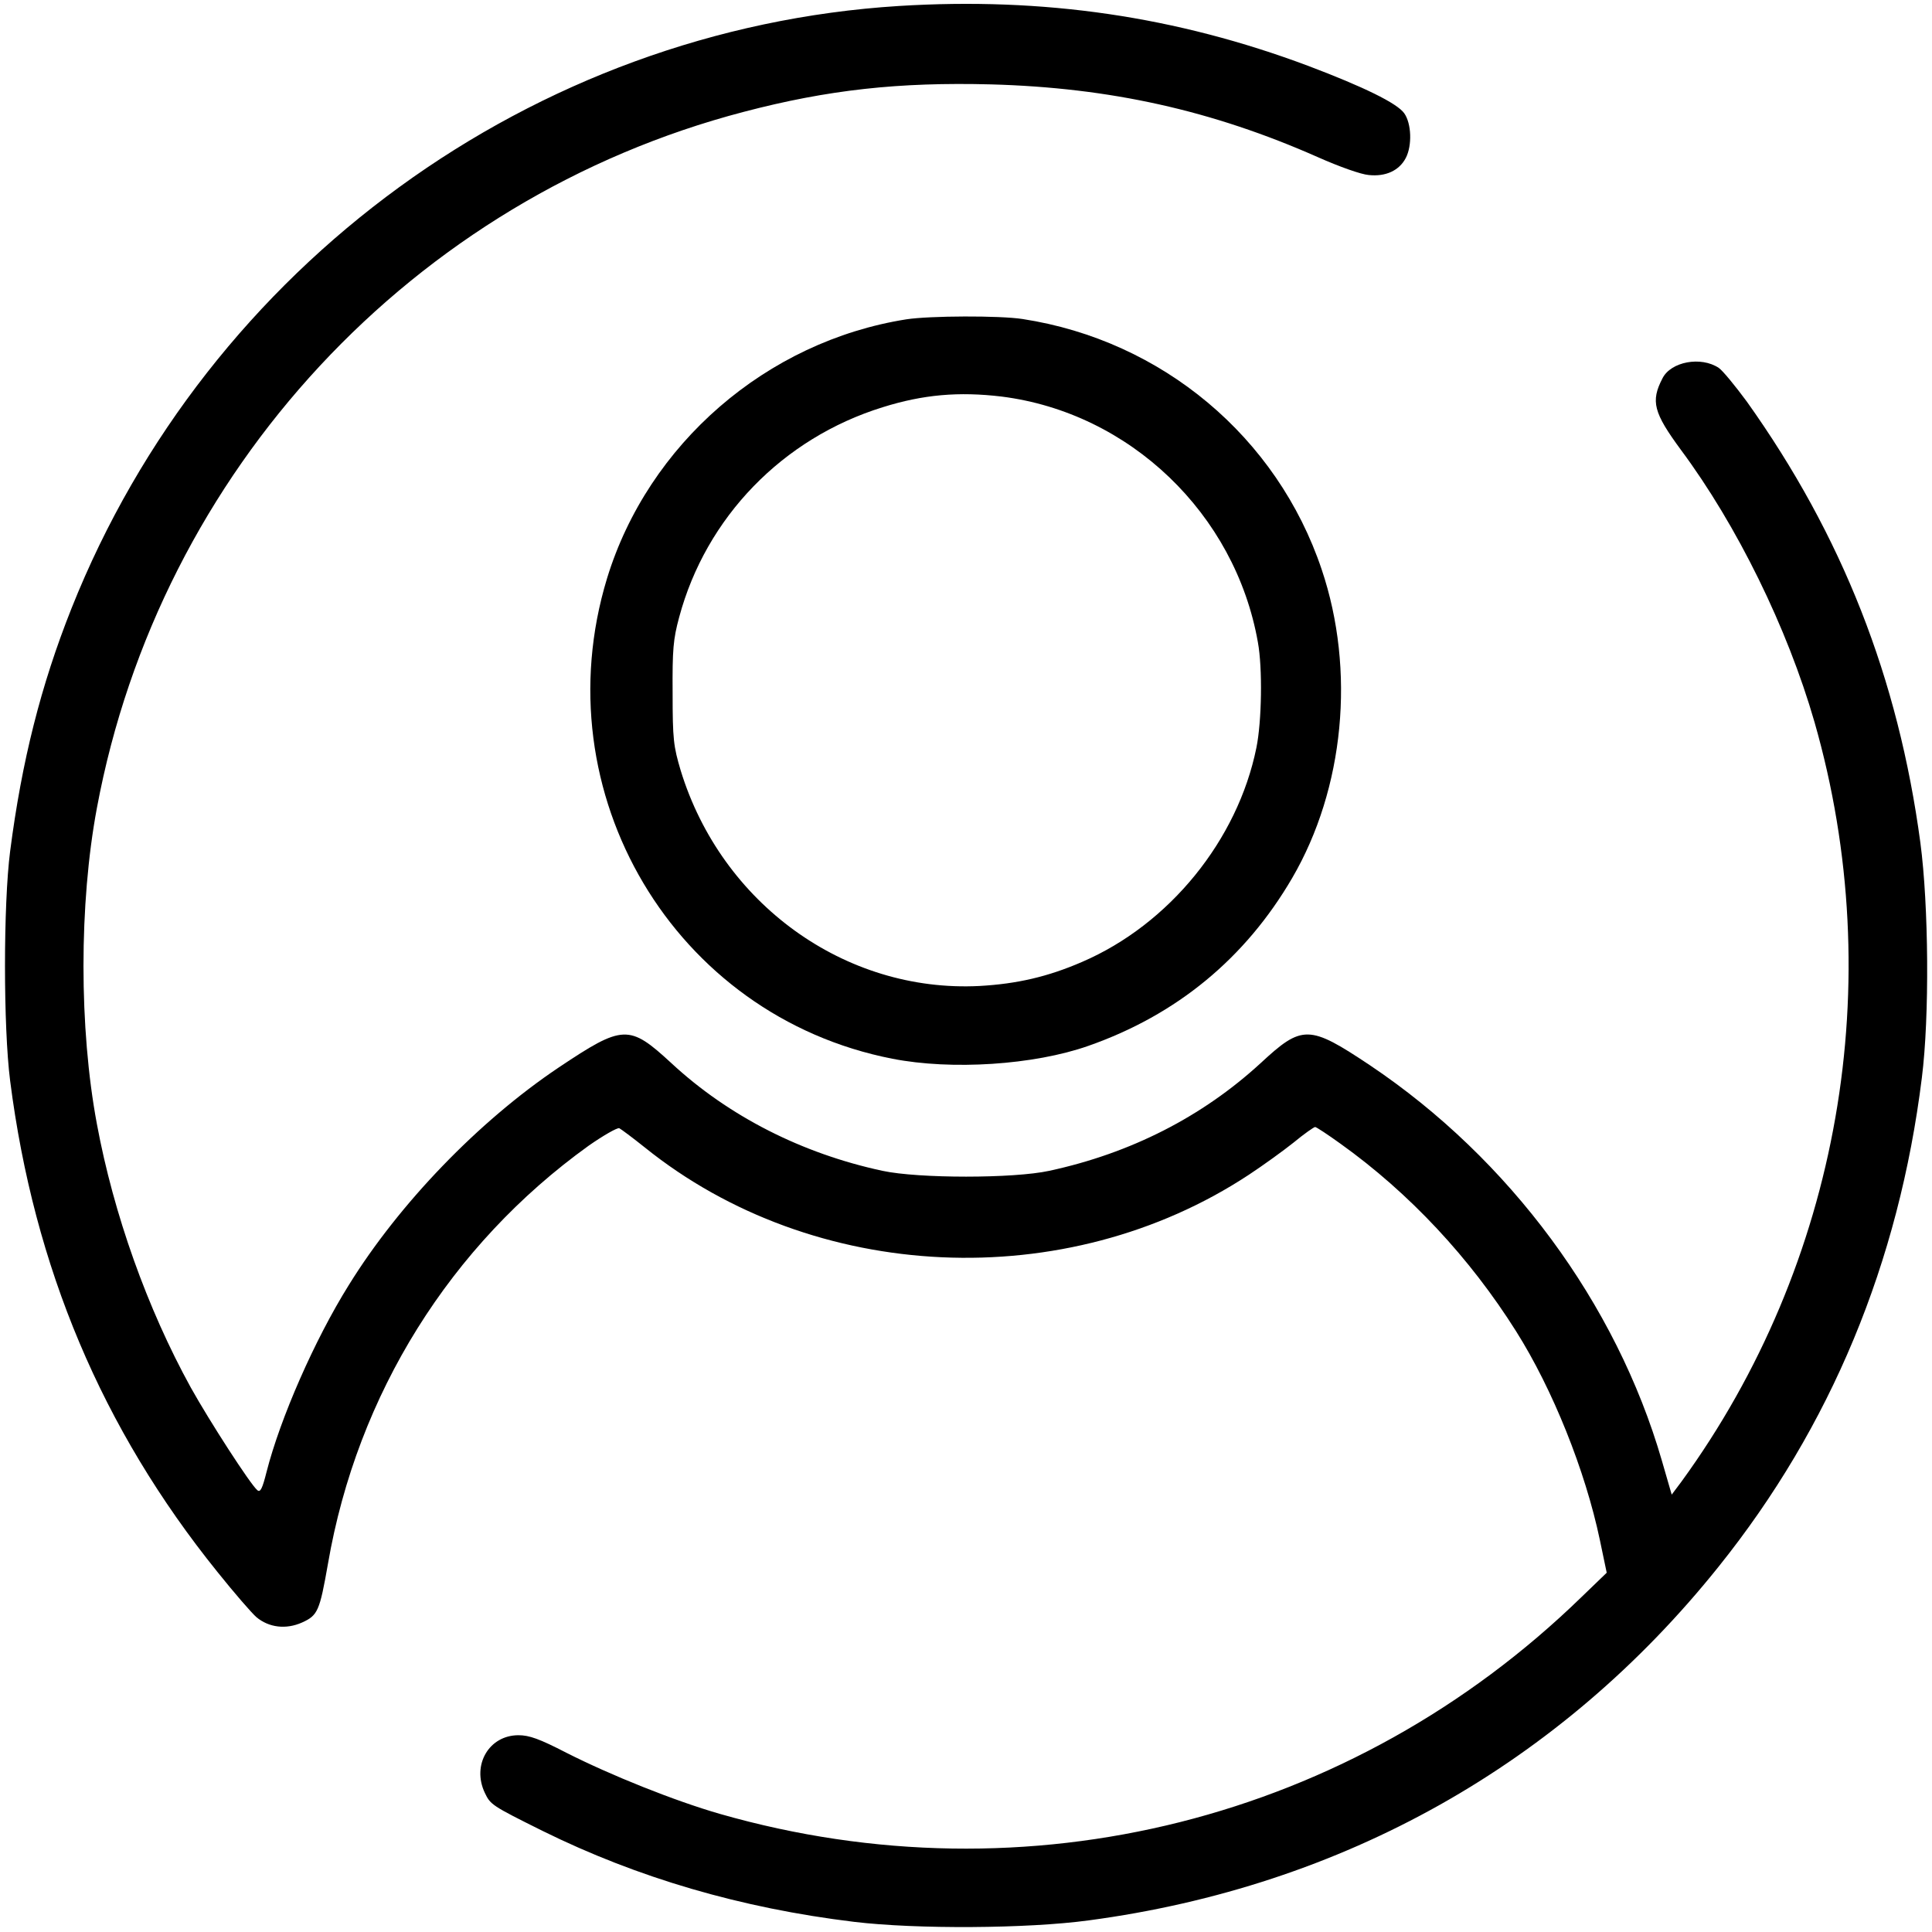
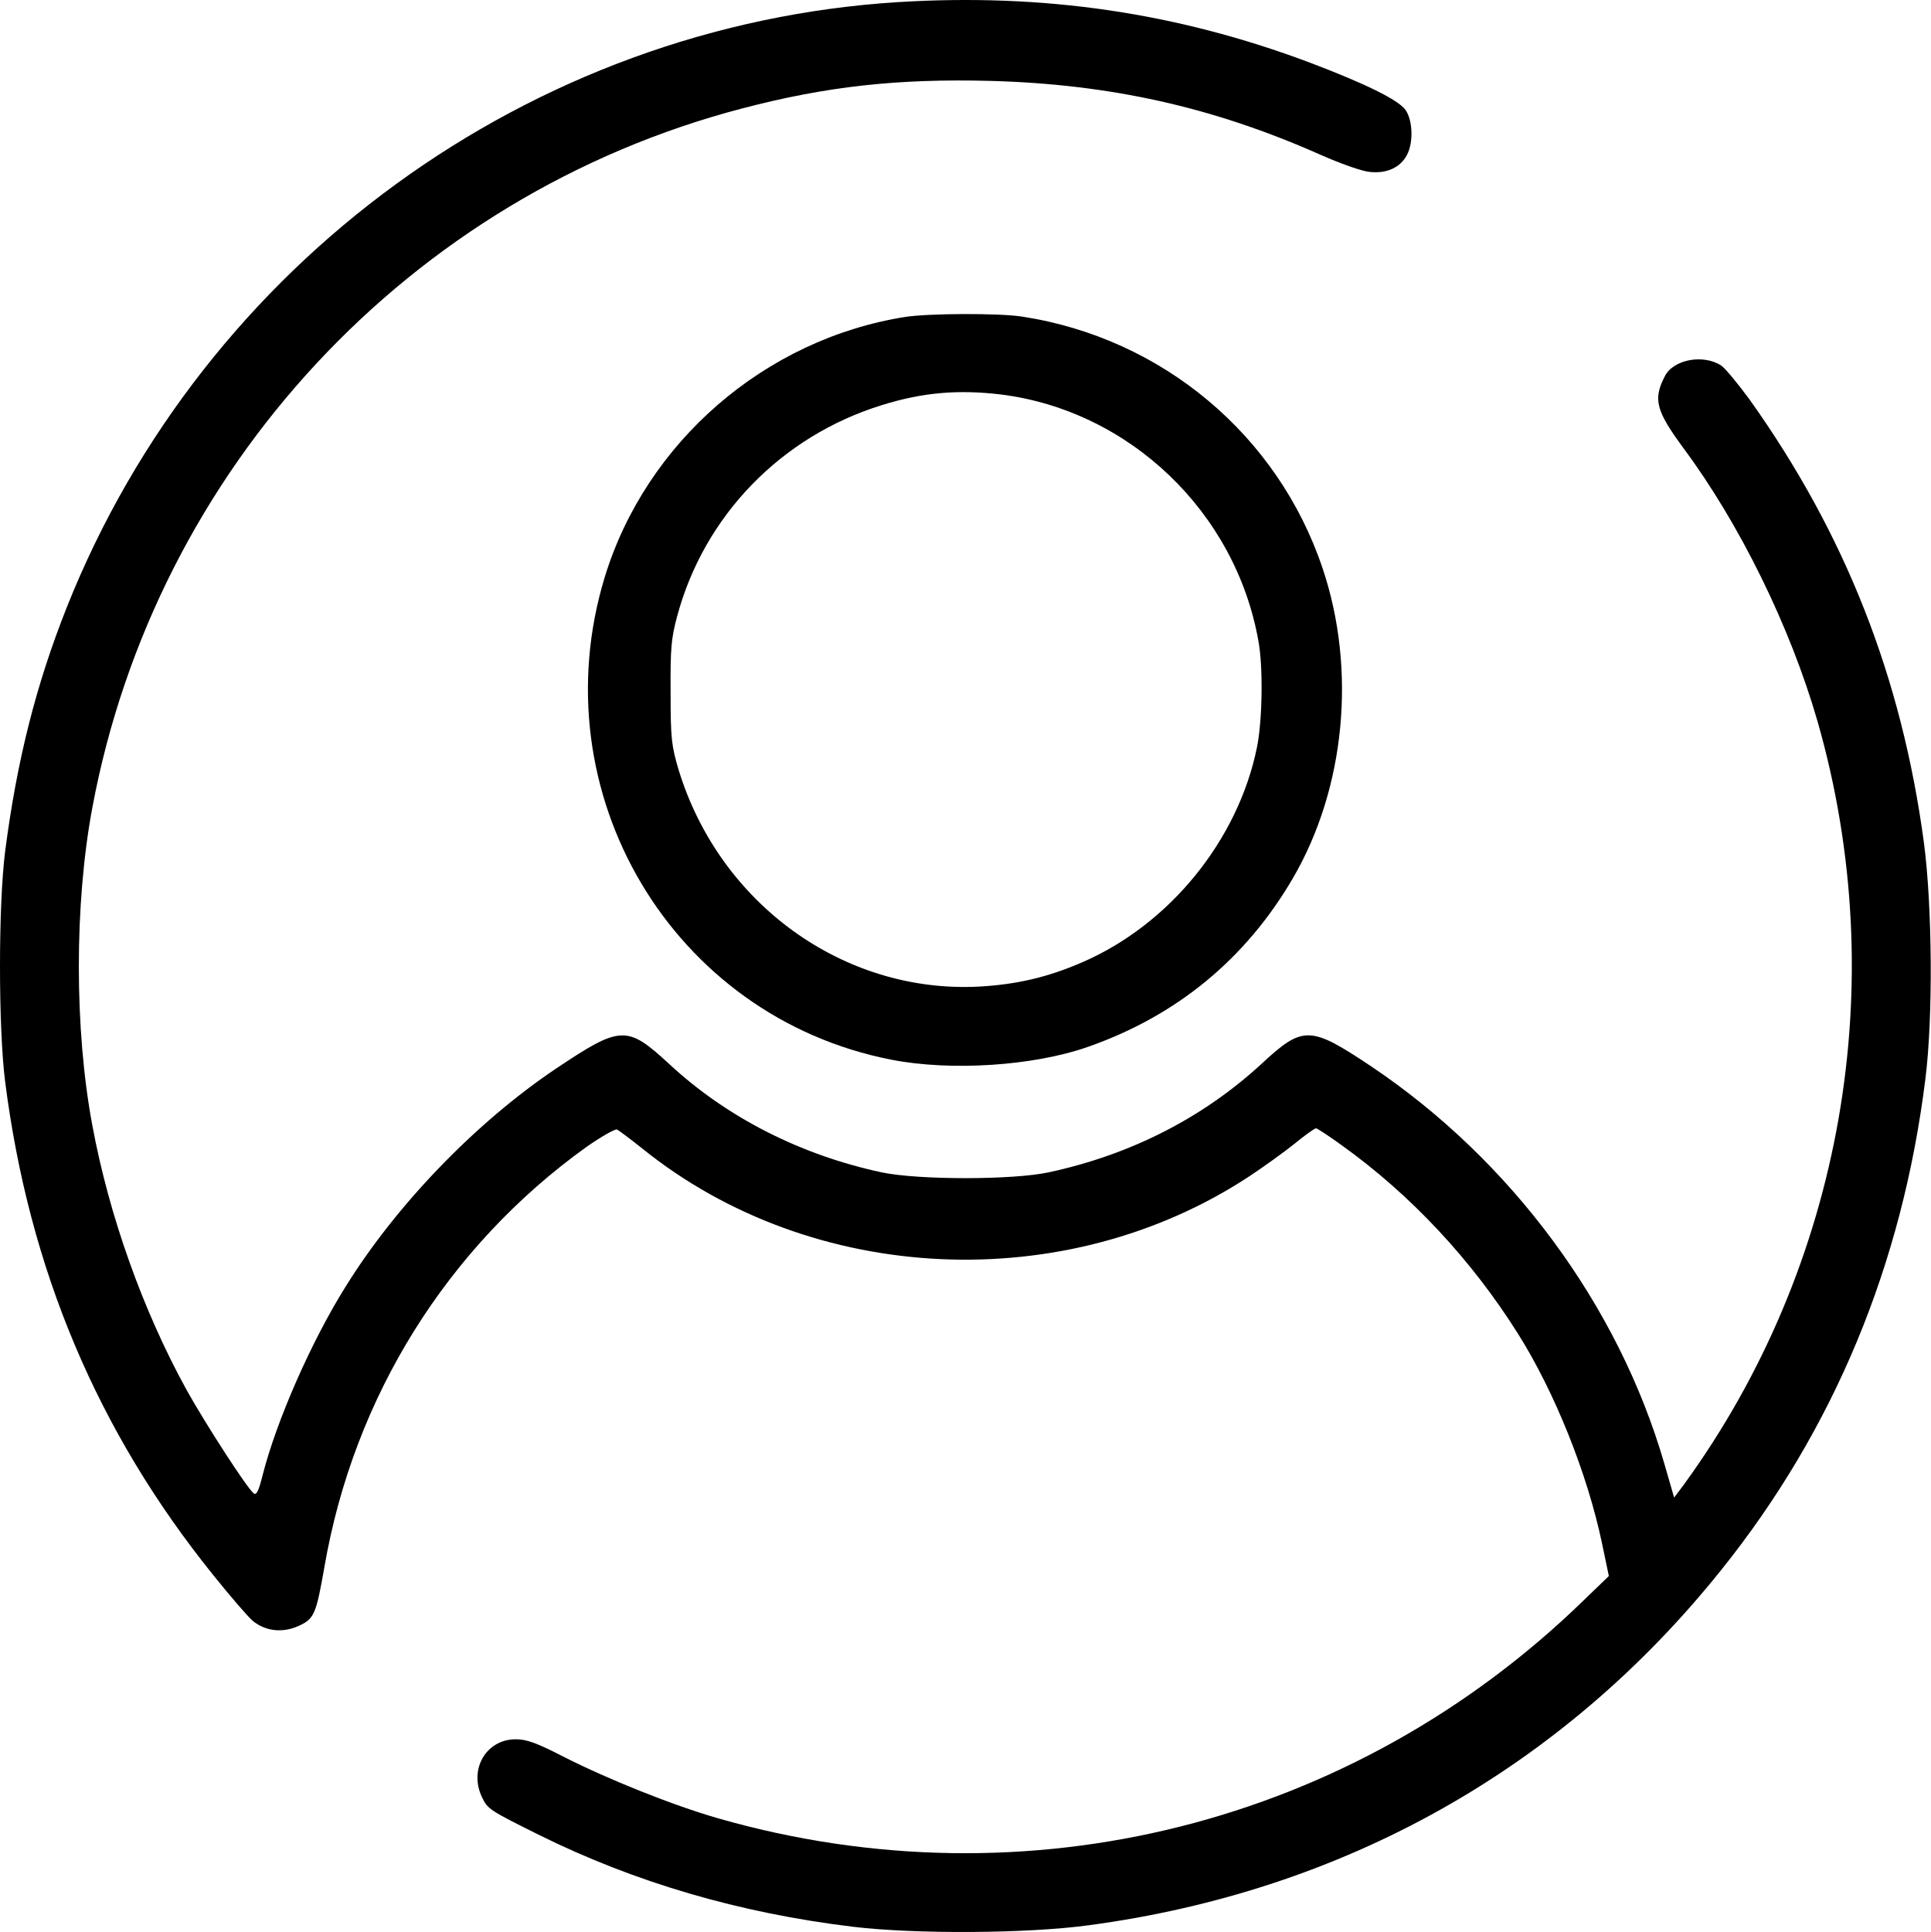
- <svg xmlns="http://www.w3.org/2000/svg" version="1.0" width="500pt" height="500pt" viewBox="0 0 500 500" preserveAspectRatio="xMidYMid meet" class="logoProfil">
-   <g transform="translate(0,500) scale(0.07716,-0.07716)" stroke="none">
-     <path d="M3015 6460 c-1227 -77 -2317 -870 -2775 -2020 -103 -259 -167 -513 -206 -815 -23 -179 -23 -590 0 -770 80 -626 308 -1167 695 -1647 56 -70 115 -138 131 -152 42 -35 99 -42 153 -18 53 24 59 38 87 197 98 569 411 1069 874 1402 50 35 96 61 103 59 6 -3 45 -32 85 -64 567 -457 1414 -496 2027 -92 47 31 115 80 150 108 35 29 68 52 72 52 4 0 42 -25 85 -56 232 -166 434 -383 589 -629 123 -195 232 -467 281 -700 l23 -110 -84 -81 c-770 -749 -1860 -1023 -2890 -728 -153 44 -367 130 -515 205 -91 47 -125 59 -161 59 -99 0 -157 -100 -113 -193 19 -40 23 -43 194 -128 318 -157 665 -259 1045 -305 208 -25 581 -23 787 5 853 114 1582 524 2112 1186 377 470 605 1020 682 1640 26 206 23 578 -5 789 -74 551 -262 1030 -582 1479 -39 53 -81 104 -94 113 -60 40 -161 21 -189 -35 -40 -77 -30 -115 62 -240 188 -253 357 -597 448 -913 250 -872 85 -1817 -446 -2547 l-33 -44 -33 114 c-153 528 -511 1012 -979 1326 -204 136 -227 137 -367 7 -195 -179 -435 -302 -709 -361 -119 -26 -438 -26 -559 0 -270 58 -516 183 -708 361 -142 131 -162 130 -379 -15 -268 -180 -534 -456 -703 -729 -115 -184 -230 -447 -276 -627 -14 -56 -21 -70 -31 -61 -23 19 -160 231 -223 344 -146 265 -259 582 -315 884 -60 321 -60 739 0 1060 211 1131 1060 2045 2170 2335 282 74 520 100 829 92 399 -11 741 -87 1096 -244 72 -32 145 -58 171 -60 57 -6 102 15 124 57 22 42 19 116 -5 150 -24 34 -137 89 -322 159 -443 166 -887 231 -1373 201z" />
-     <path d="M3040 5409 c-469 -74 -866 -418 -1004 -869 -219 -720 225 -1468 957 -1611 199 -39 475 -21 657 43 297 104 527 294 684 563 175 300 213 697 99 1035 -149 444 -535 768 -1003 840 -77 12 -312 11 -390 -1z m319 -259 c430 -54 784 -393 860 -824 16 -87 13 -266 -5 -354 -63 -310 -292 -592 -584 -718 -115 -50 -219 -74 -345 -81 -451 -23 -865 276 -1002 723 -24 81 -27 104 -27 259 -1 147 2 181 22 255 90 335 347 600 682 704 137 43 256 53 399 36z" />
+ <svg xmlns="http://www.w3.org/2000/svg" version="1.0" width="497.459pt" height="497.724pt" viewBox="0 0 497.459 497.724" preserveAspectRatio="xMidYMid" class="logoProfil" id="svg83">
+   <defs id="defs87" />
+   <g transform="matrix(0.07716,0,0,-0.07716,-1.29243,499)" stroke="none" id="g81">
+     <path d="M 3015,6460 C 1788,6383 698,5590 240,4440 137,4181 73,3927 34,3625 11,3446 11,3035 34,2855 114,2229 342,1688 729,1208 c 56,-70 115,-138 131,-152 42,-35 99,-42 153,-18 53,24 59,38 87,197 98,569 411,1069 874,1402 50,35 96,61 103,59 6,-3 45,-32 85,-64 567,-457 1414,-496 2027,-92 47,31 115,80 150,108 35,29 68,52 72,52 4,0 42,-25 85,-56 232,-166 434,-383 589,-629 123,-195 232,-467 281,-700 l 23,-110 -84,-81 C 4535,375 3445,101 2415,396 c -153,44 -367,130 -515,205 -91,47 -125,59 -161,59 -99,0 -157,-100 -113,-193 19,-40 23,-43 194,-128 318,-157 665,-259 1045,-305 208,-25 581,-23 787,5 853,114 1582,524 2112,1186 377,470 605,1020 682,1640 26,206 23,578 -5,789 -74,551 -262,1030 -582,1479 -39,53 -81,104 -94,113 -60,40 -161,21 -189,-35 -40,-77 -30,-115 62,-240 188,-253 357,-597 448,-913 250,-872 85,-1817 -446,-2547 l -33,-44 -33,114 c -153,528 -511,1012 -979,1326 -204,136 -227,137 -367,7 -195,-179 -435,-302 -709,-361 -119,-26 -438,-26 -559,0 -270,58 -516,183 -708,361 -142,131 -162,130 -379,-15 -268,-180 -534,-456 -703,-729 -115,-184 -230,-447 -276,-627 -14,-56 -21,-70 -31,-61 -23,19 -160,231 -223,344 -146,265 -259,582 -315,884 -60,321 -60,739 0,1060 211,1131 1060,2045 2170,2335 282,74 520,100 829,92 399,-11 741,-87 1096,-244 72,-32 145,-58 171,-60 57,-6 102,15 124,57 22,42 19,116 -5,150 -24,34 -137,89 -322,159 -443,166 -887,231 -1373,201 z" id="path77" />
+     <path d="m 3040,5409 c -469,-74 -866,-418 -1004,-869 -219,-720 225,-1468 957,-1611 199,-39 475,-21 657,43 297,104 527,294 684,563 175,300 213,697 99,1035 -149,444 -535,768 -1003,840 -77,12 -312,11 -390,-1 z m 319,-259 c 430,-54 784,-393 860,-824 16,-87 13,-266 -5,-354 -63,-310 -292,-592 -584,-718 -115,-50 -219,-74 -345,-81 -451,-23 -865,276 -1002,723 -24,81 -27,104 -27,259 -1,147 2,181 22,255 90,335 347,600 682,704 137,43 256,53 399,36 z" id="path79" />
  </g>
</svg>
